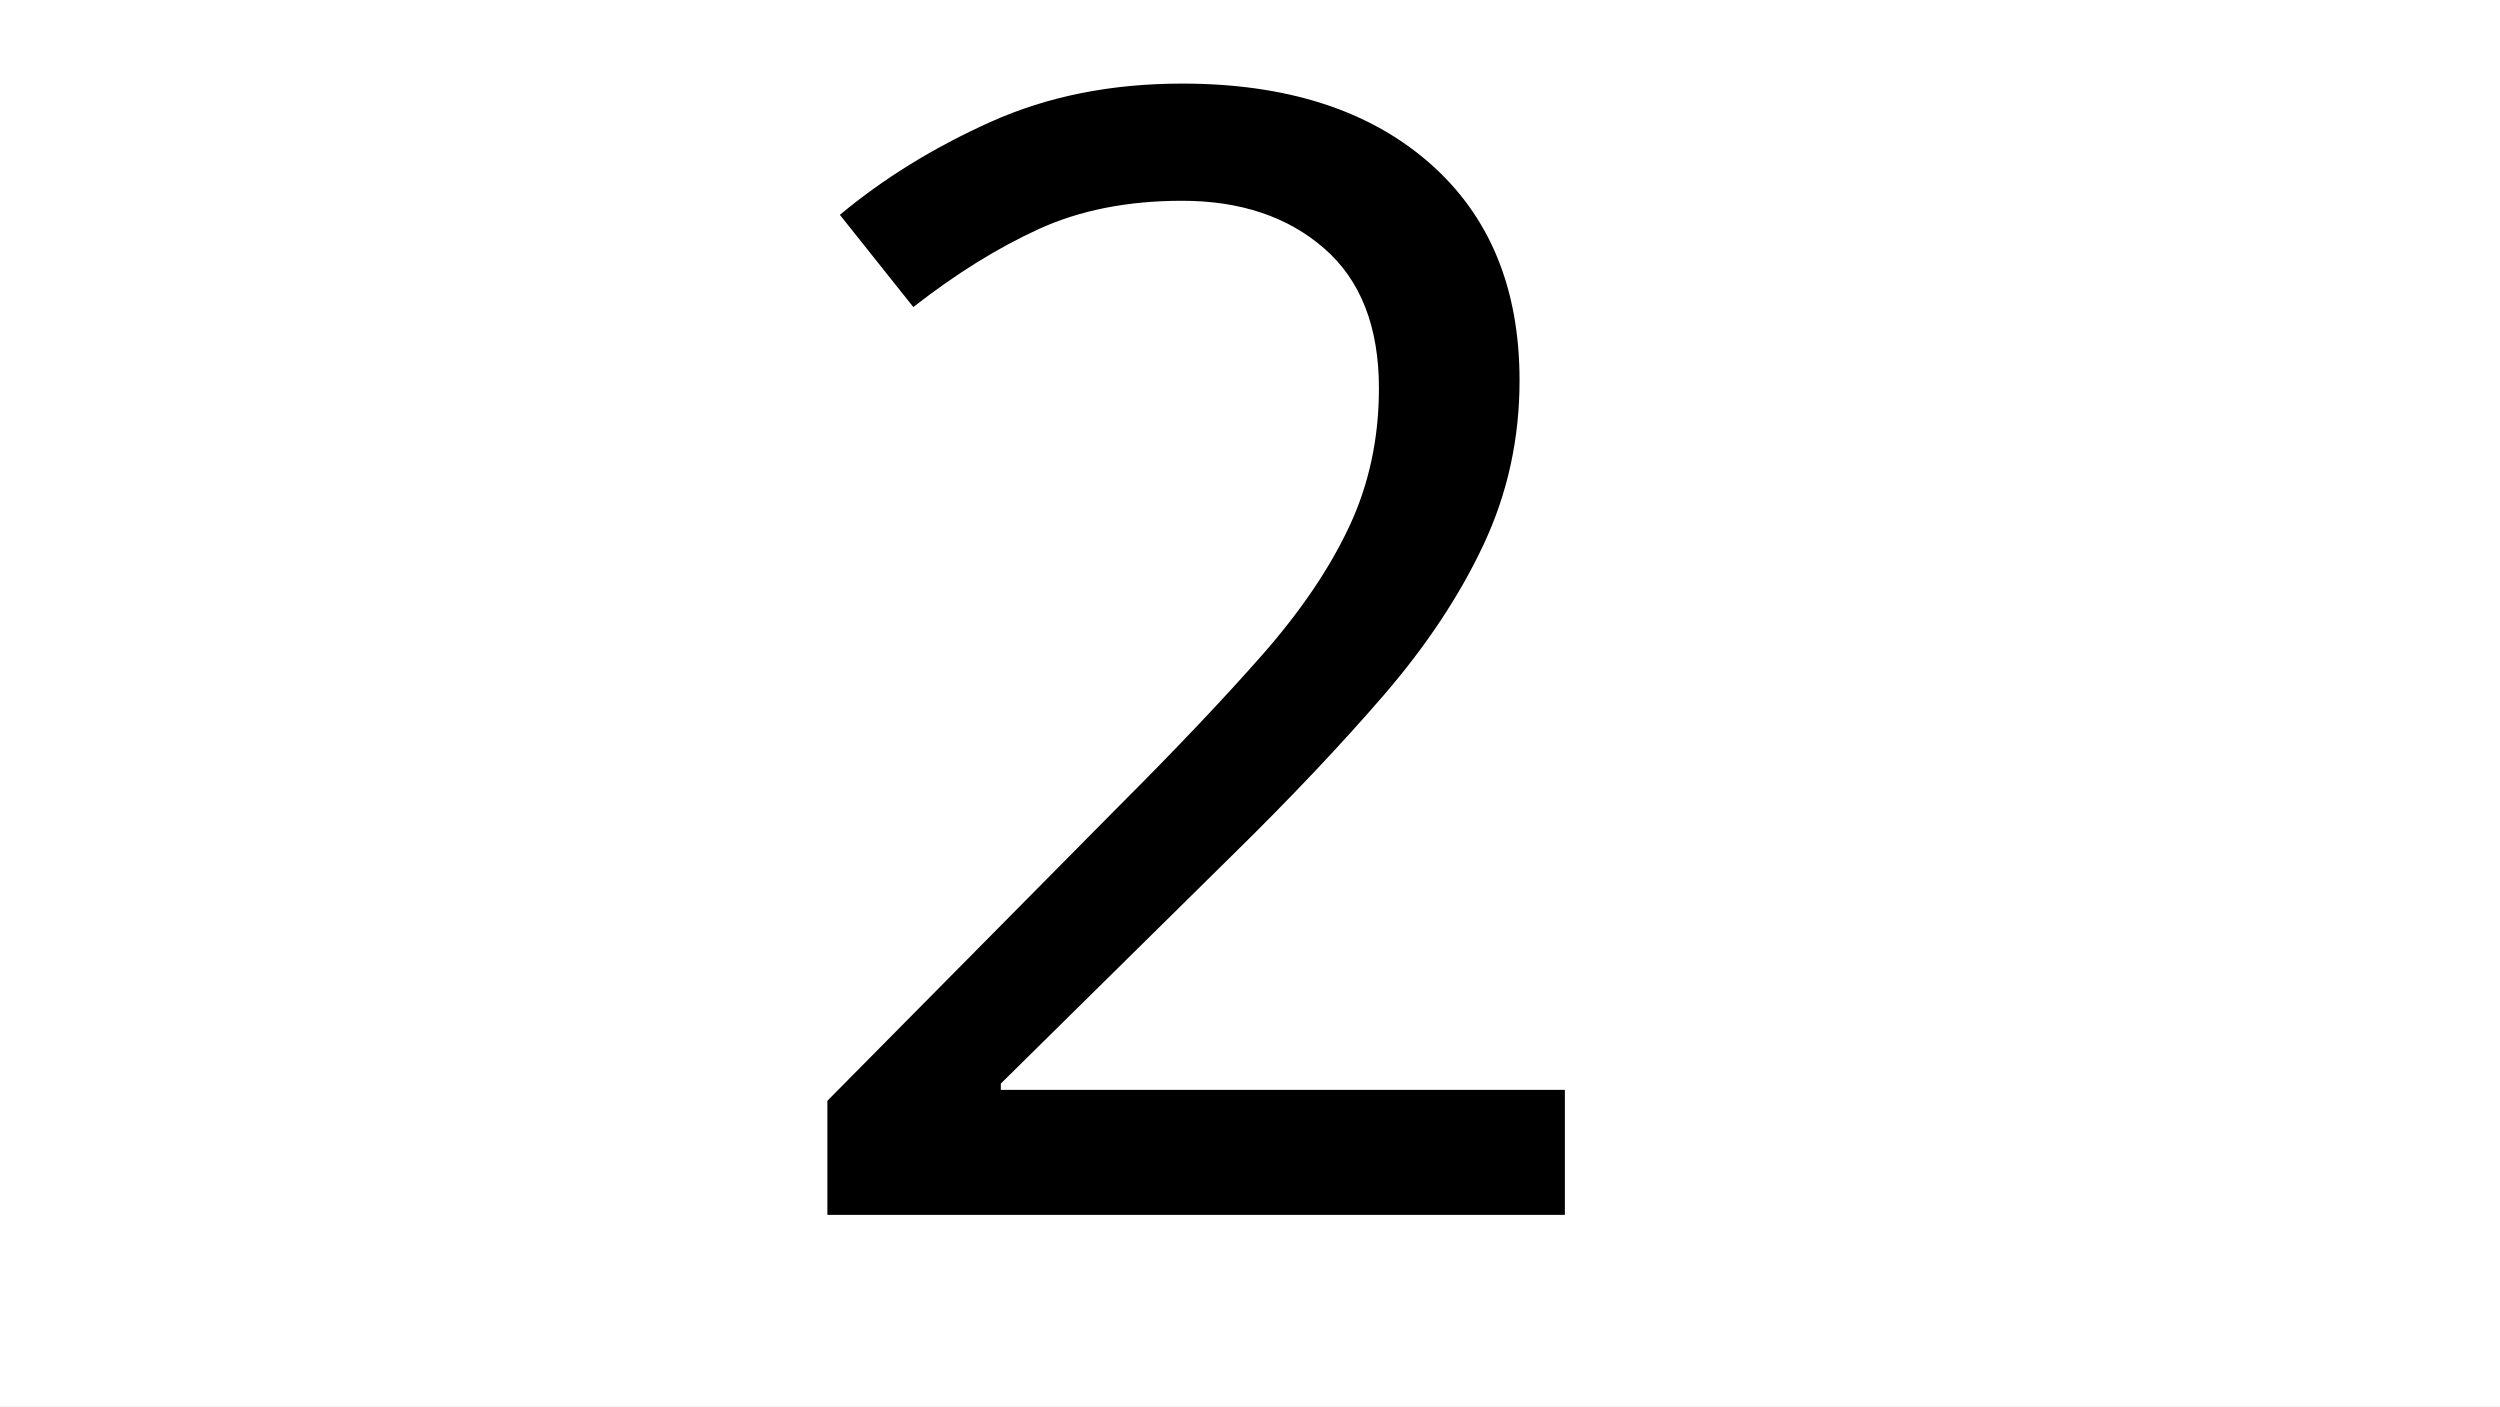
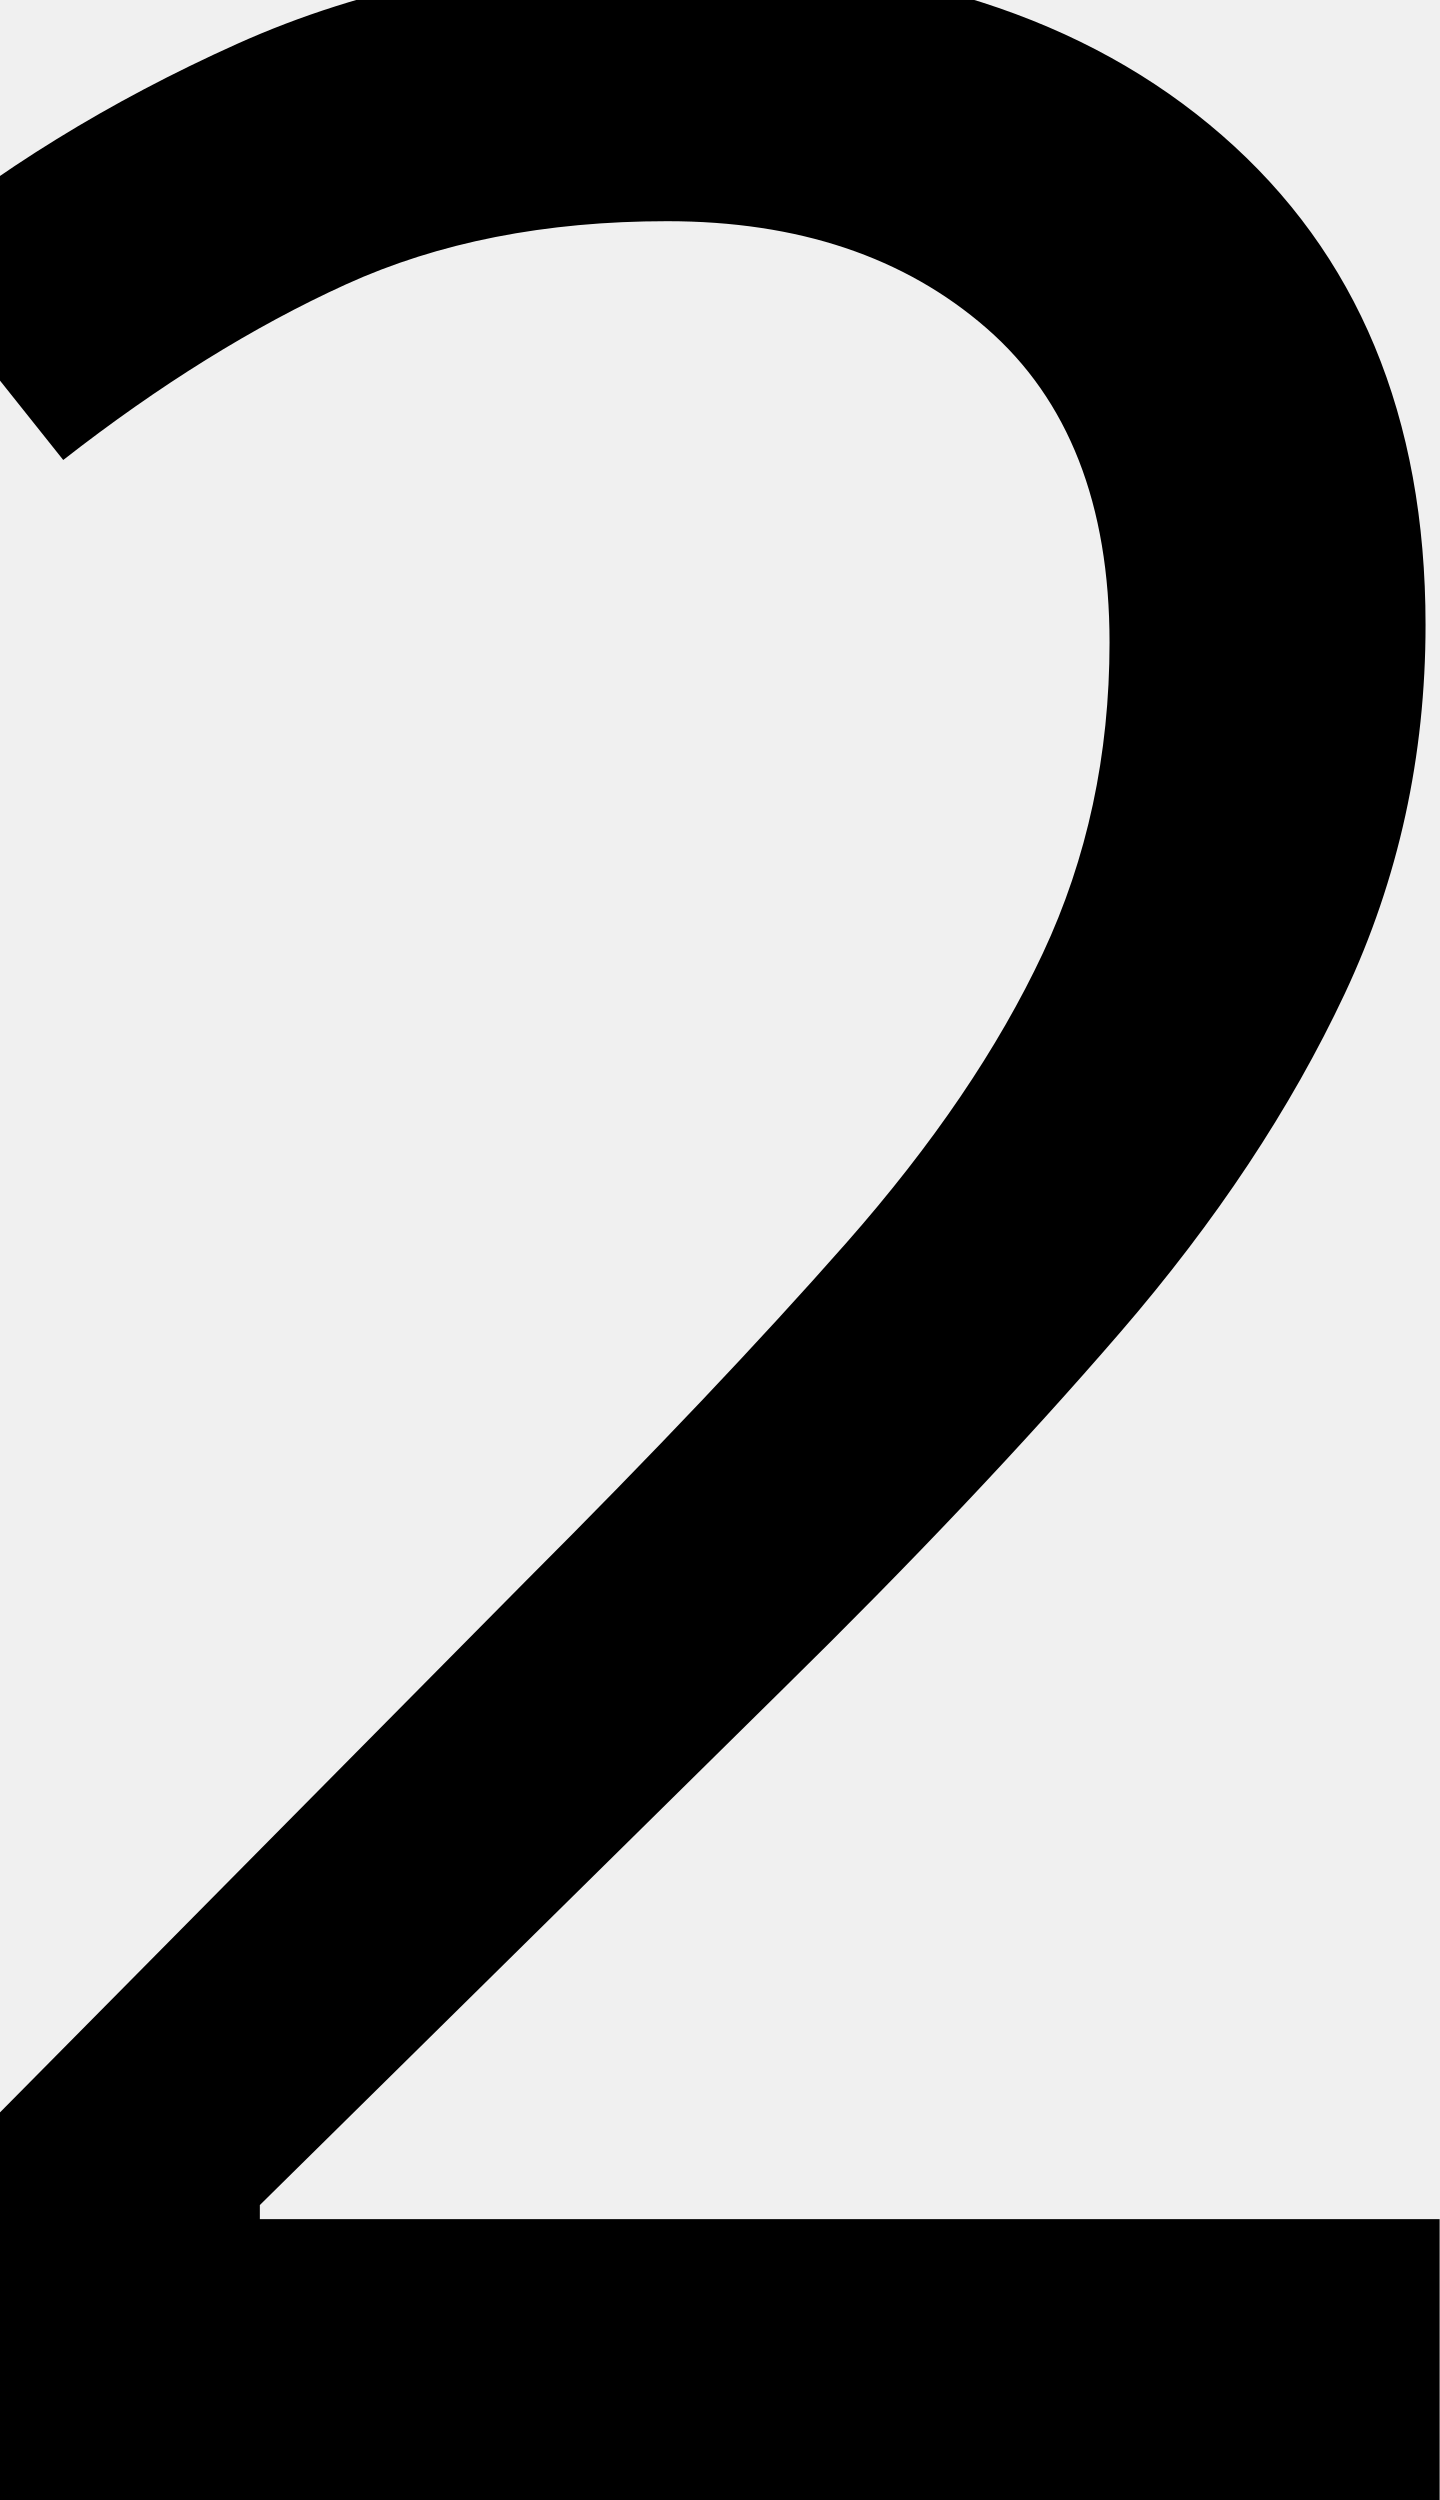
- <svg xmlns="http://www.w3.org/2000/svg" width="1280" height="720" overflow="hidden">
-   <defs>
+ <svg xmlns="http://www.w3.org/2000/svg" width="328" height="569.6" overflow="hidden" version="1.1" id="svg18440">
+   <defs id="defs18434">
    <clipPath id="clip0">
-       <rect x="0" y="0" width="1280" height="720" />
+       <rect x="0" y="0" width="1280" height="720" id="rect18431" />
    </clipPath>
  </defs>
-   <g clip-path="url(#clip0)">
-     <rect x="0" y="0" width="1280" height="720" fill="#FFFFFF" />
-     <text font-family="ABeeZee,ABeeZee_MSFontService,sans-serif" font-weight="400" font-size="800" transform="translate(385.213 622)">2</text>
+   <g clip-path="url(#clip0)" id="g18438" transform="translate(-453.213,-52.4)">
+     <text font-family="ABeeZee, ABeeZee_MSFontService, sans-serif" font-weight="400" font-size="800px" transform="translate(385.213,622)" id="text18436">2</text>
  </g>
</svg>
